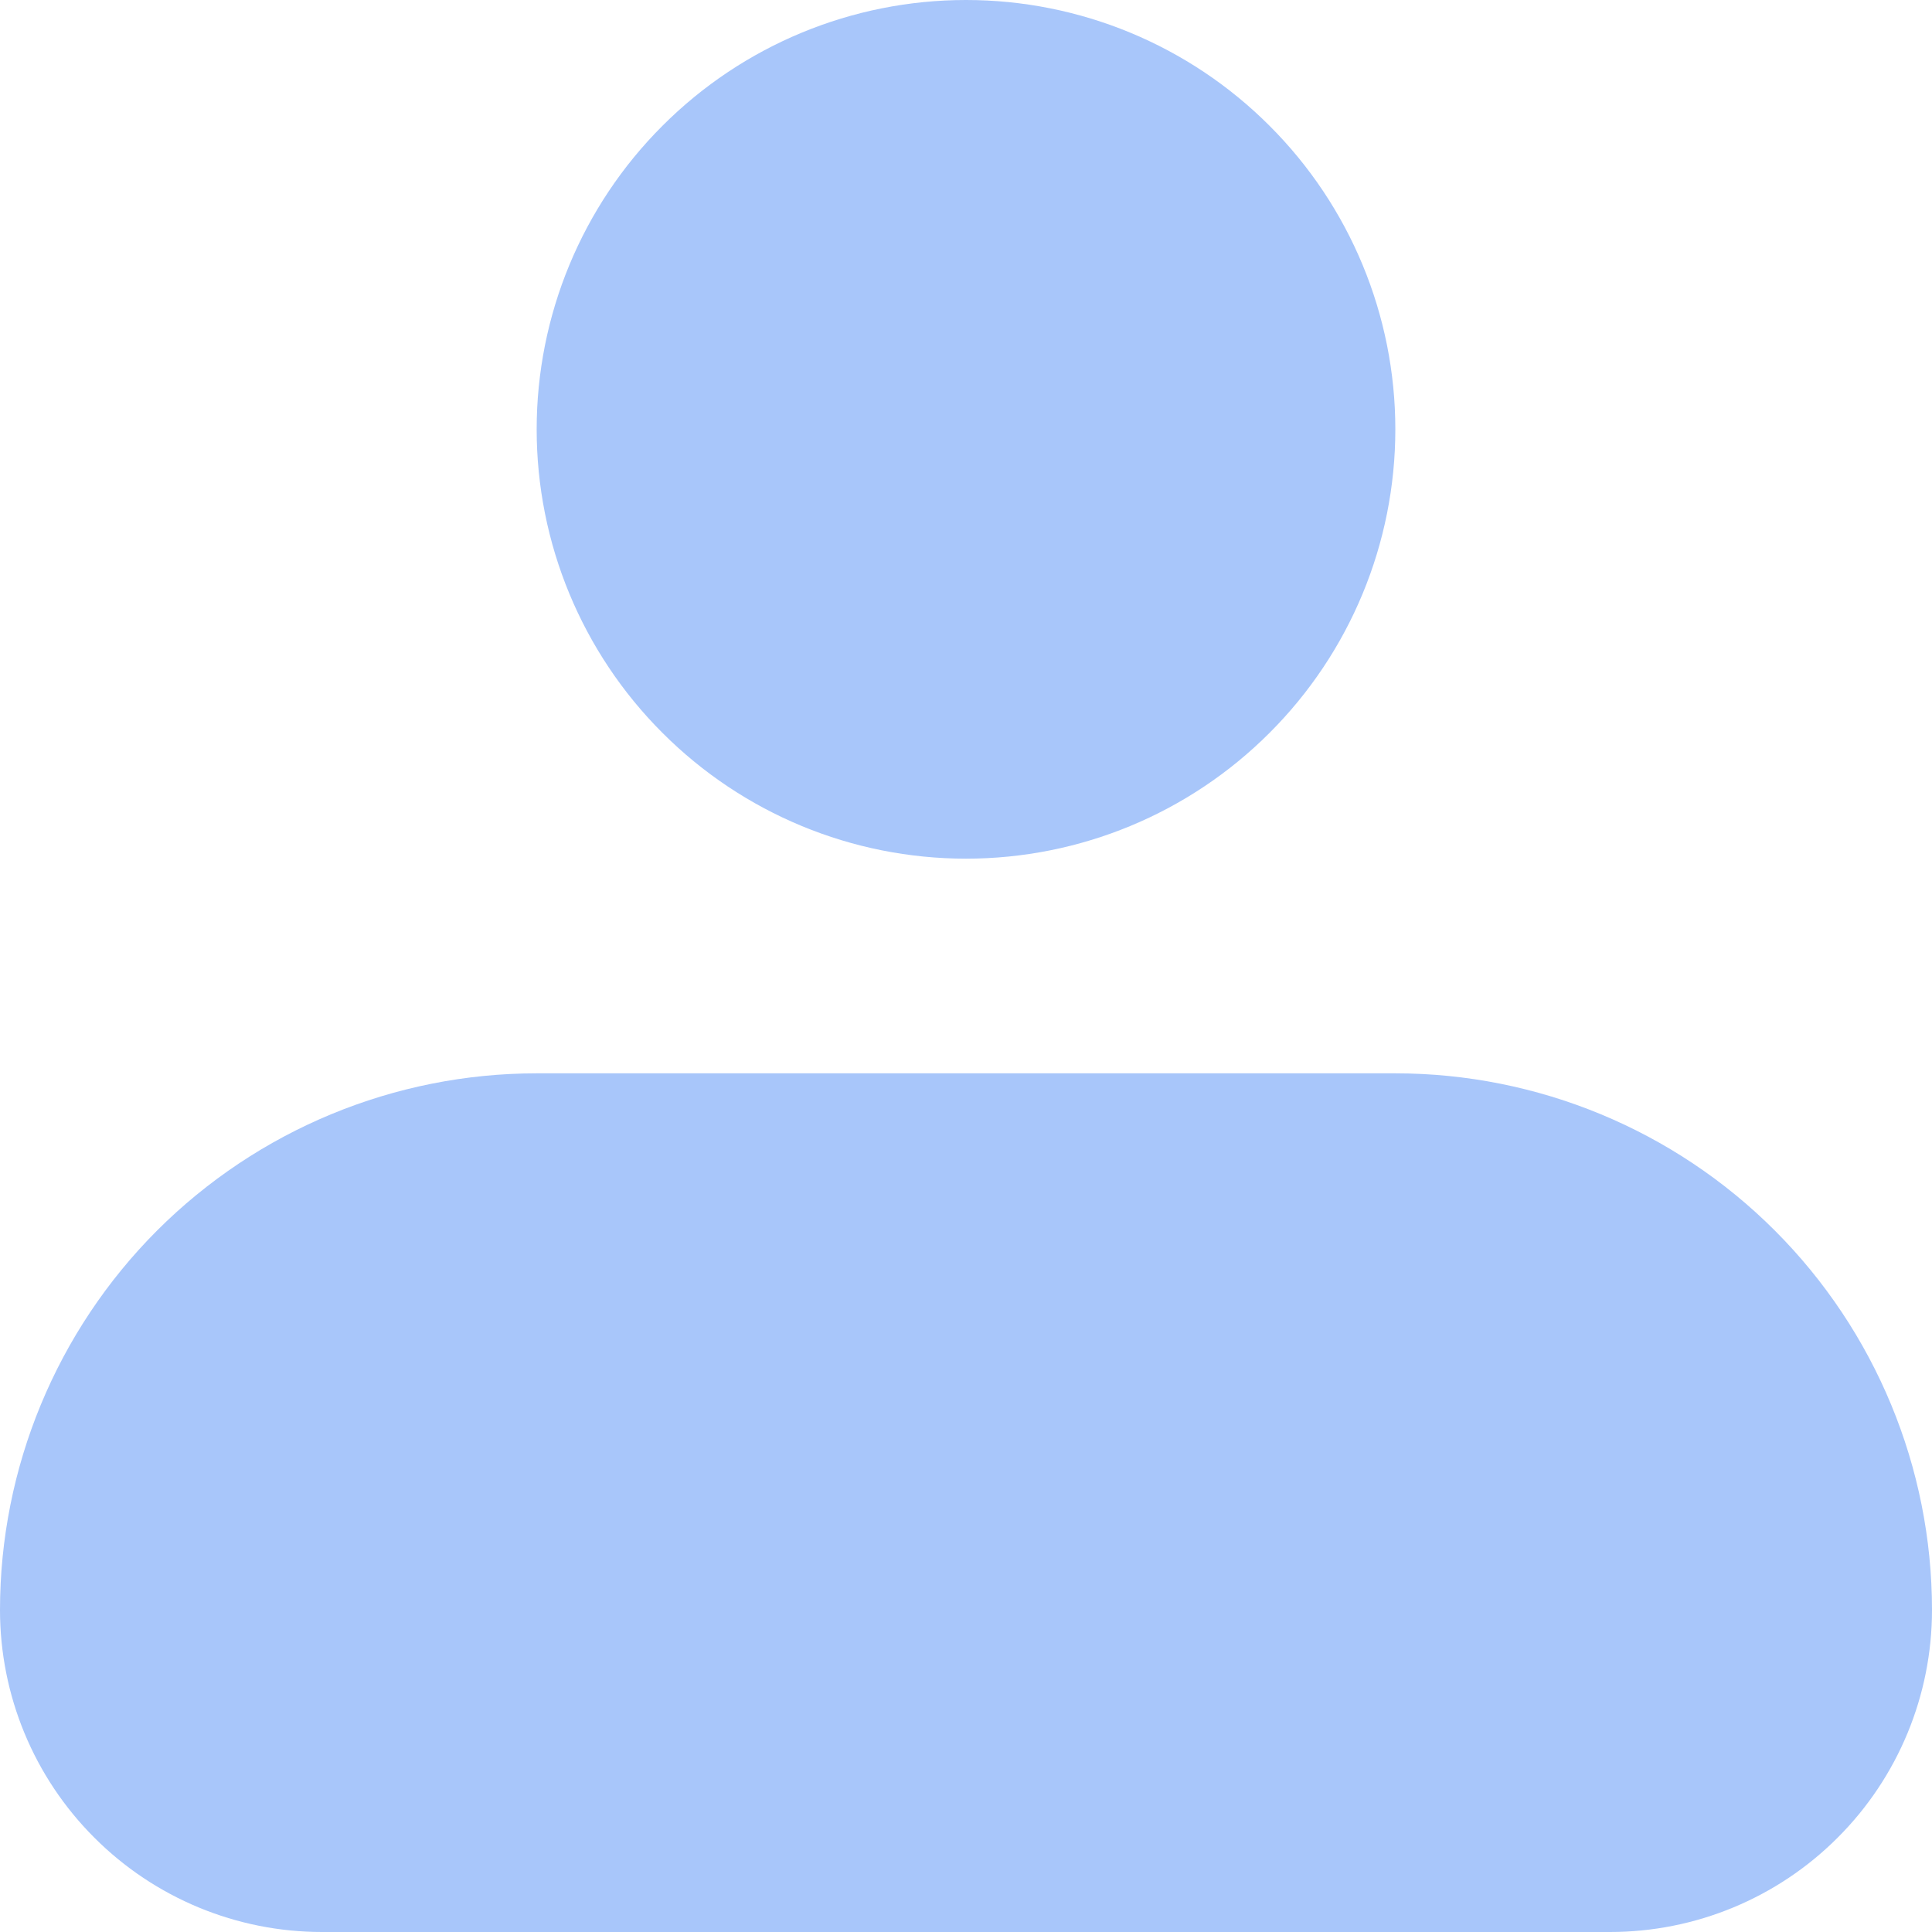
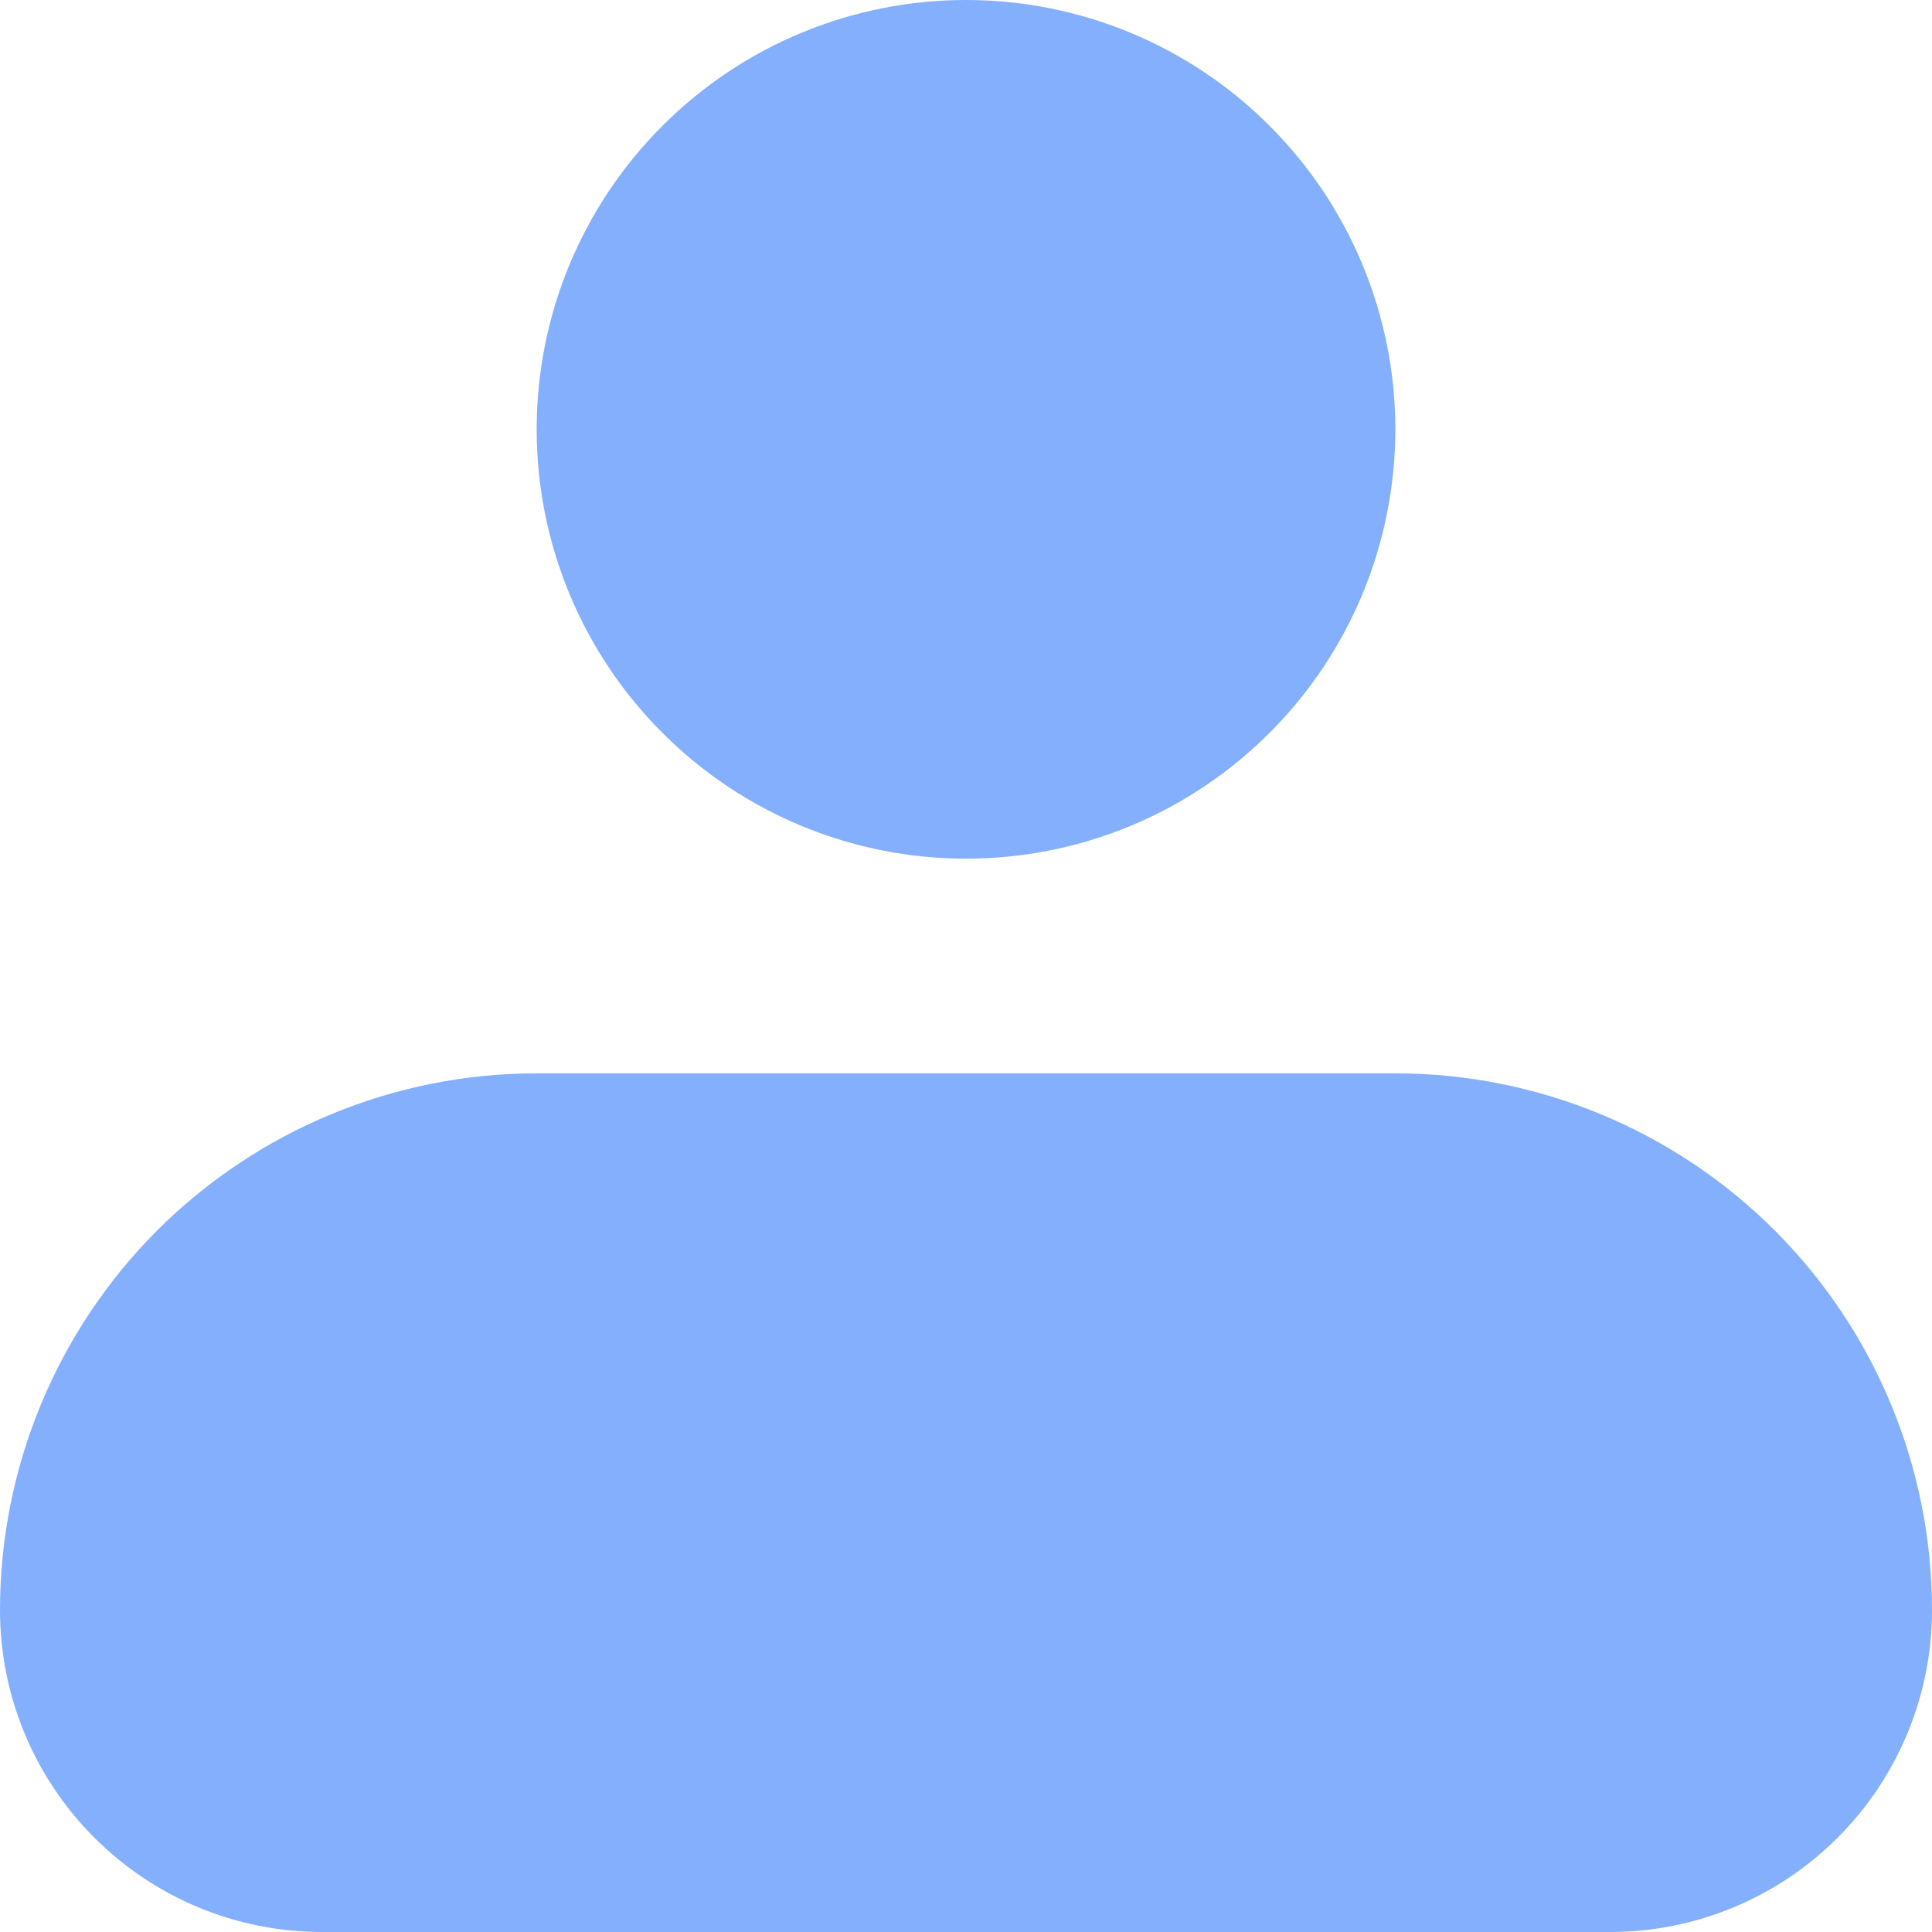
<svg xmlns="http://www.w3.org/2000/svg" width="18" height="18" viewBox="0 0 18 18" fill="none">
-   <path id="perfil-select" fill-rule="evenodd" clip-rule="evenodd" d="M5 4C5 2.939 5.421 1.922 6.172 1.172C6.922 0.421 7.939 0 9 0C10.061 0 11.078 0.421 11.828 1.172C12.579 1.922 13 2.939 13 4C13 5.061 12.579 6.078 11.828 6.828C11.078 7.579 10.061 8 9 8C7.939 8 6.922 7.579 6.172 6.828C5.421 6.078 5 5.061 5 4ZM5 10C3.674 10 2.402 10.527 1.464 11.464C0.527 12.402 0 13.674 0 15C0 15.796 0.316 16.559 0.879 17.121C1.441 17.684 2.204 18 3 18H15C15.796 18 16.559 17.684 17.121 17.121C17.684 16.559 18 15.796 18 15C18 13.674 17.473 12.402 16.535 11.464C15.598 10.527 14.326 10 13 10H5Z" fill="hsl(218, 89%, 82%)" />
+   <path id="perfil-select" fill-rule="evenodd" clip-rule="evenodd" d="M5 4C5 2.939 5.421 1.922 6.172 1.172C6.922 0.421 7.939 0 9 0C10.061 0 11.078 0.421 11.828 1.172C12.579 1.922 13 2.939 13 4C13 5.061 12.579 6.078 11.828 6.828C11.078 7.579 10.061 8 9 8C7.939 8 6.922 7.579 6.172 6.828C5.421 6.078 5 5.061 5 4ZM5 10C3.674 10 2.402 10.527 1.464 11.464C0.527 12.402 0 13.674 0 15C0 15.796 0.316 16.559 0.879 17.121C1.441 17.684 2.204 18 3 18H15C15.796 18 16.559 17.684 17.121 17.121C17.684 16.559 18 15.796 18 15C18 13.674 17.473 12.402 16.535 11.464C15.598 10.527 14.326 10 13 10H5Z" fill="hsl(218, 95%, 75%)" />
</svg>
